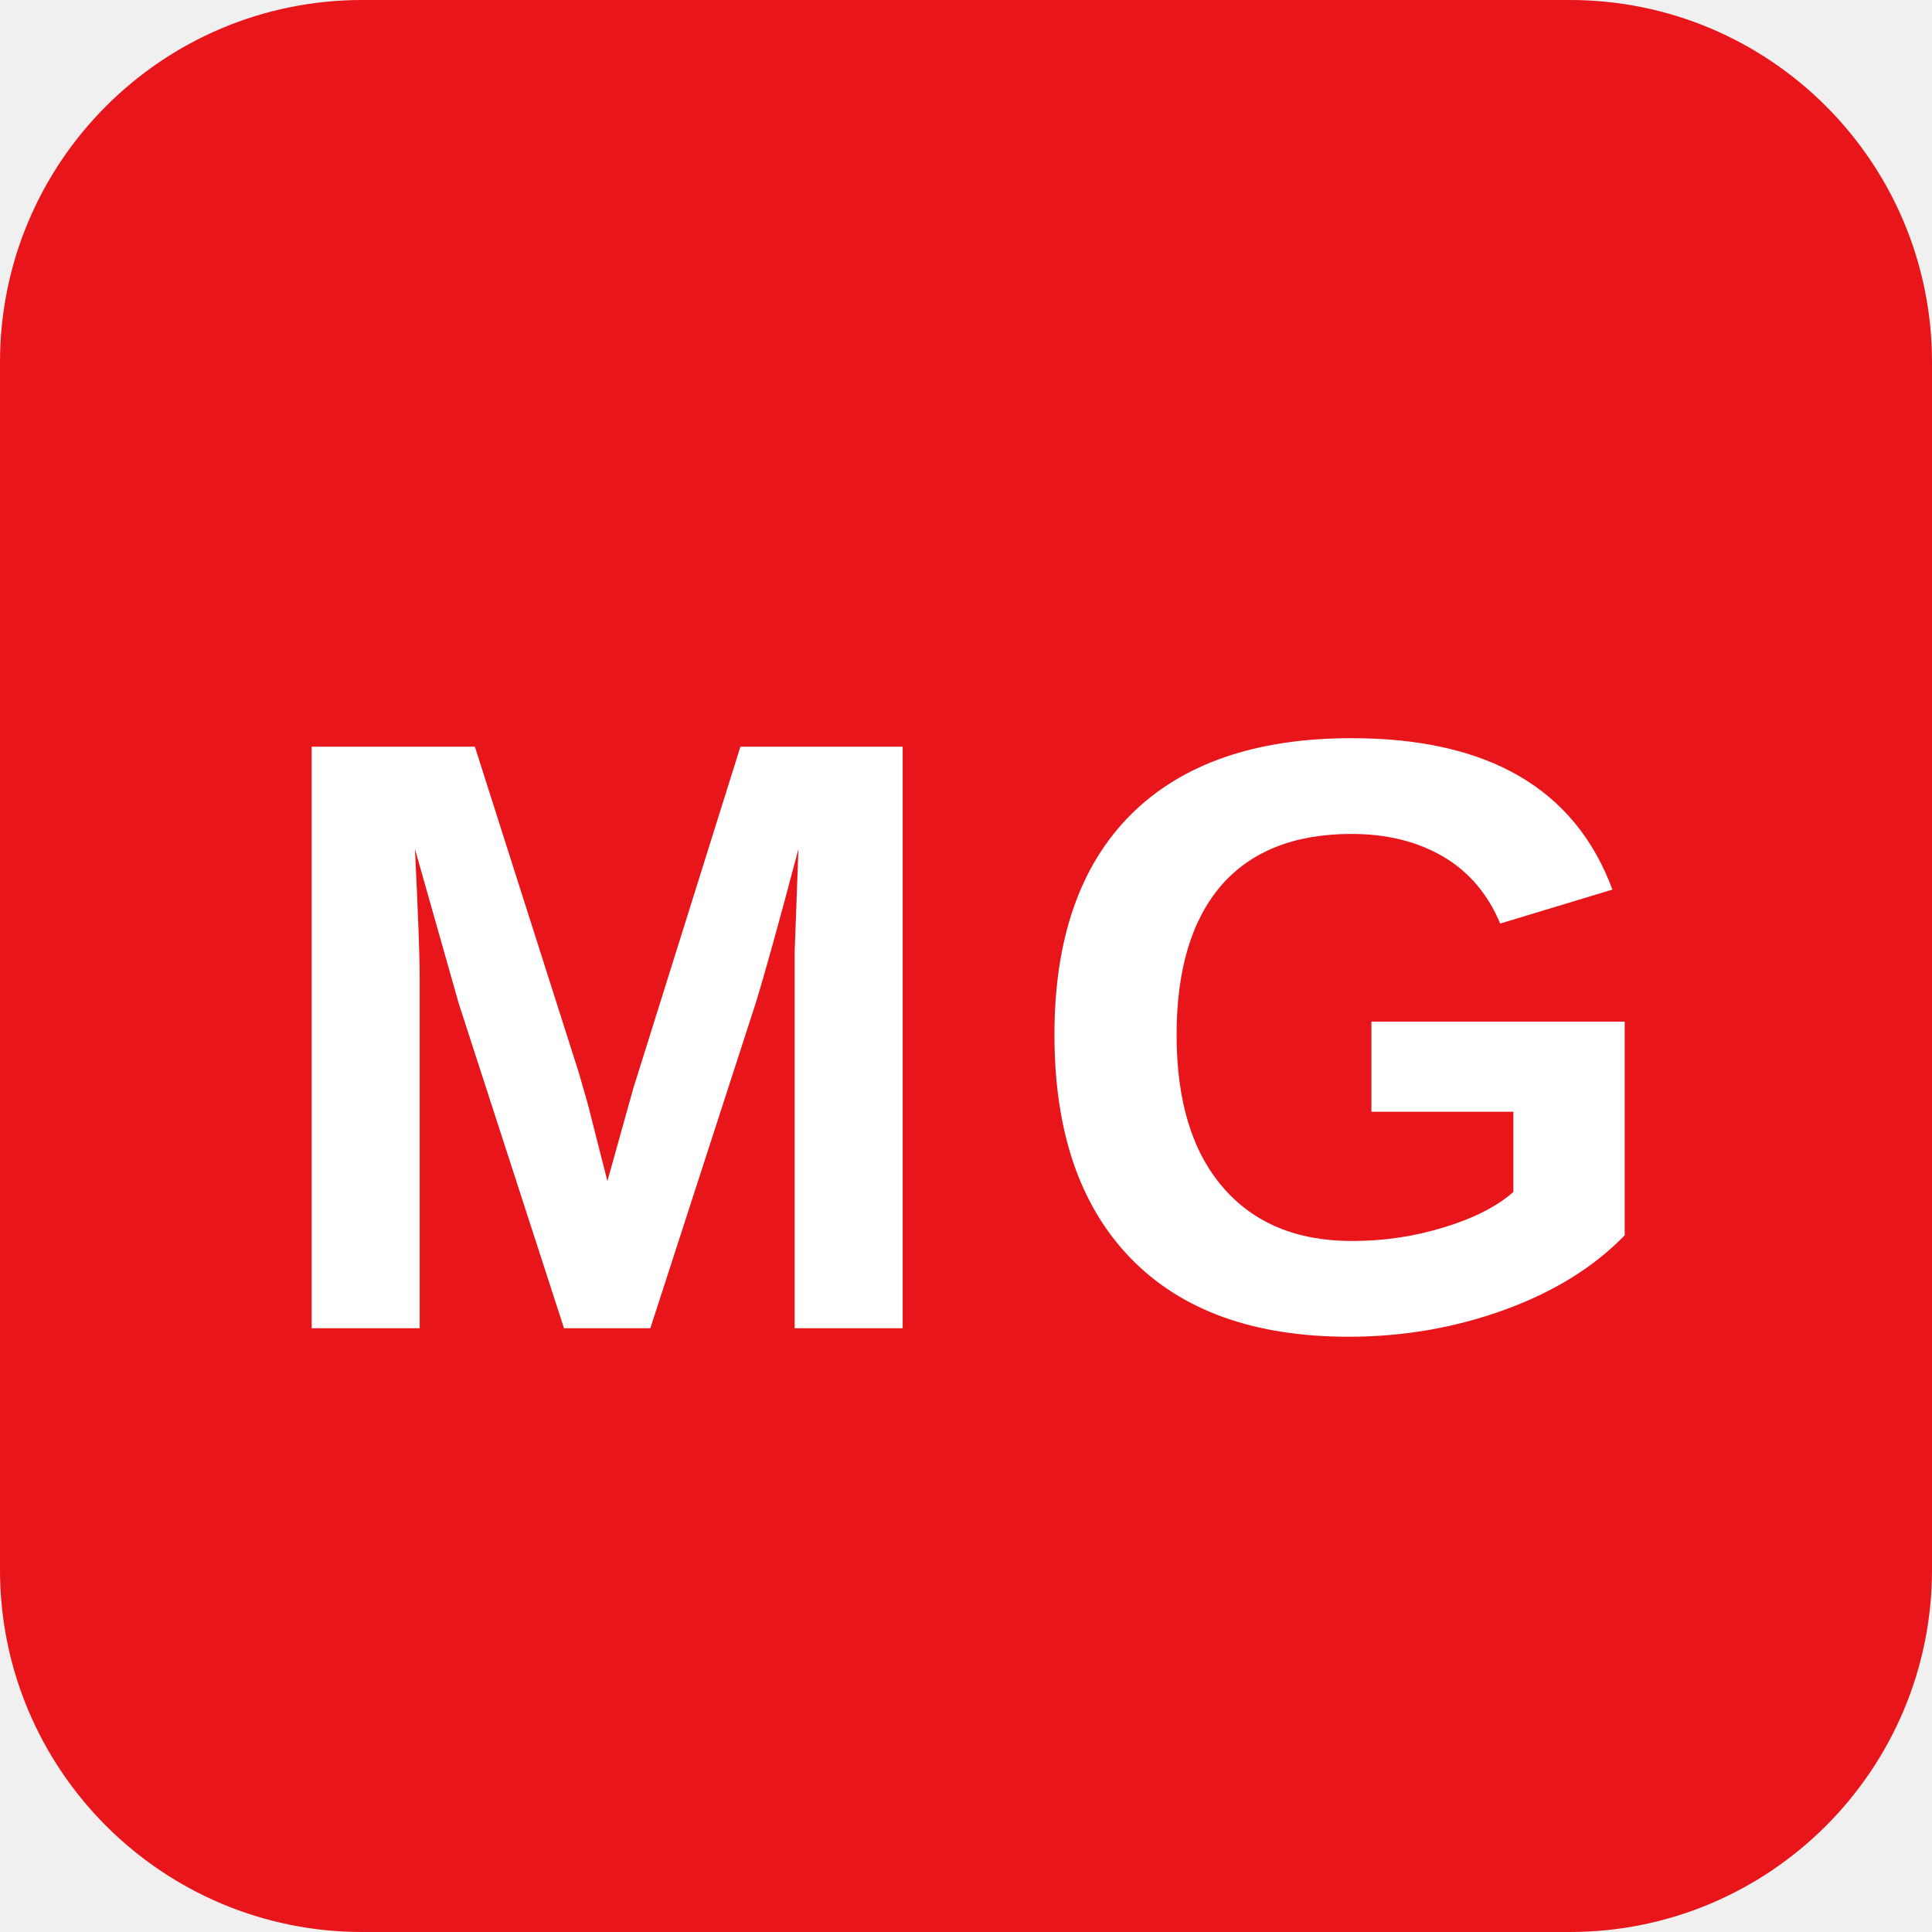
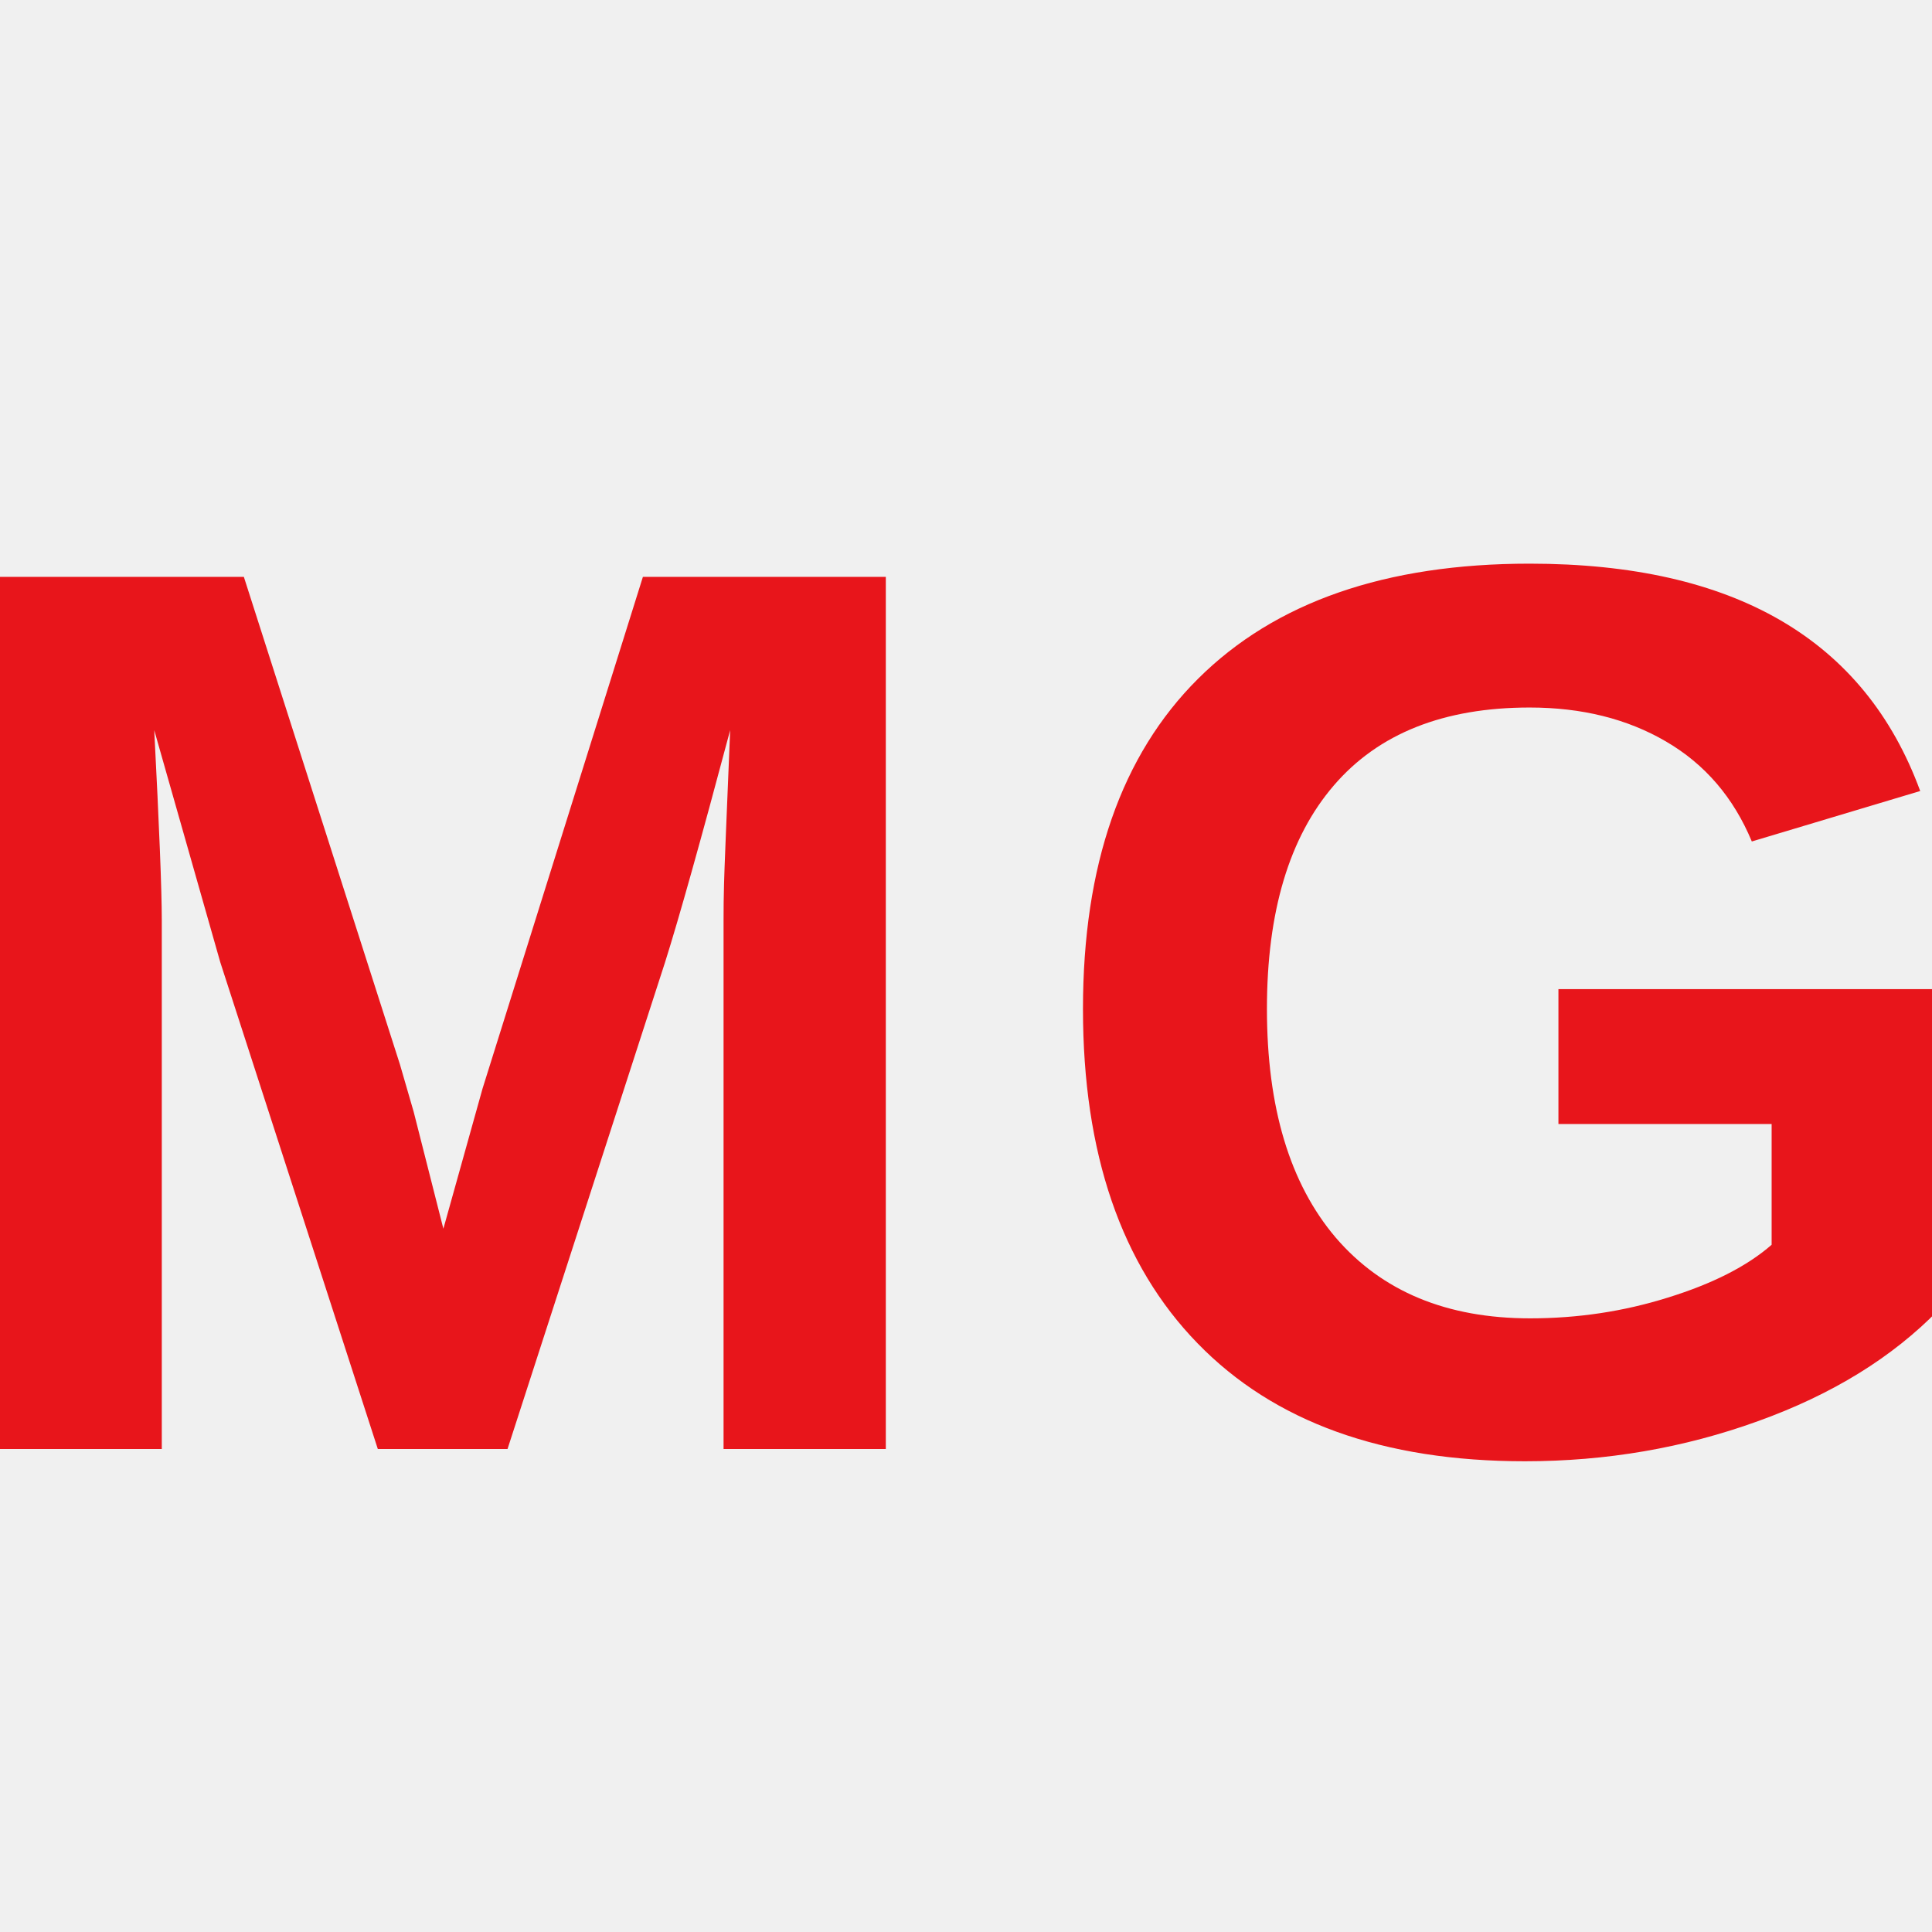
<svg xmlns="http://www.w3.org/2000/svg" viewBox="0 0 64 64">
-   <rect width="64" height="64" rx="12" fill="#E8151B" />
-   <text x="32" y="44" font-family="Impact, 'Arial Narrow', Arial, sans-serif" font-size="28" font-weight="900" fill="#ffffff" text-anchor="middle" letter-spacing="2">MG</text>
+   <text x="32" y="48" font-family="Impact, 'Arial Narrow', Arial, sans-serif" font-size="42" font-weight="900" fill="#E8151B" text-anchor="middle" letter-spacing="2">MG</text>
</svg>
